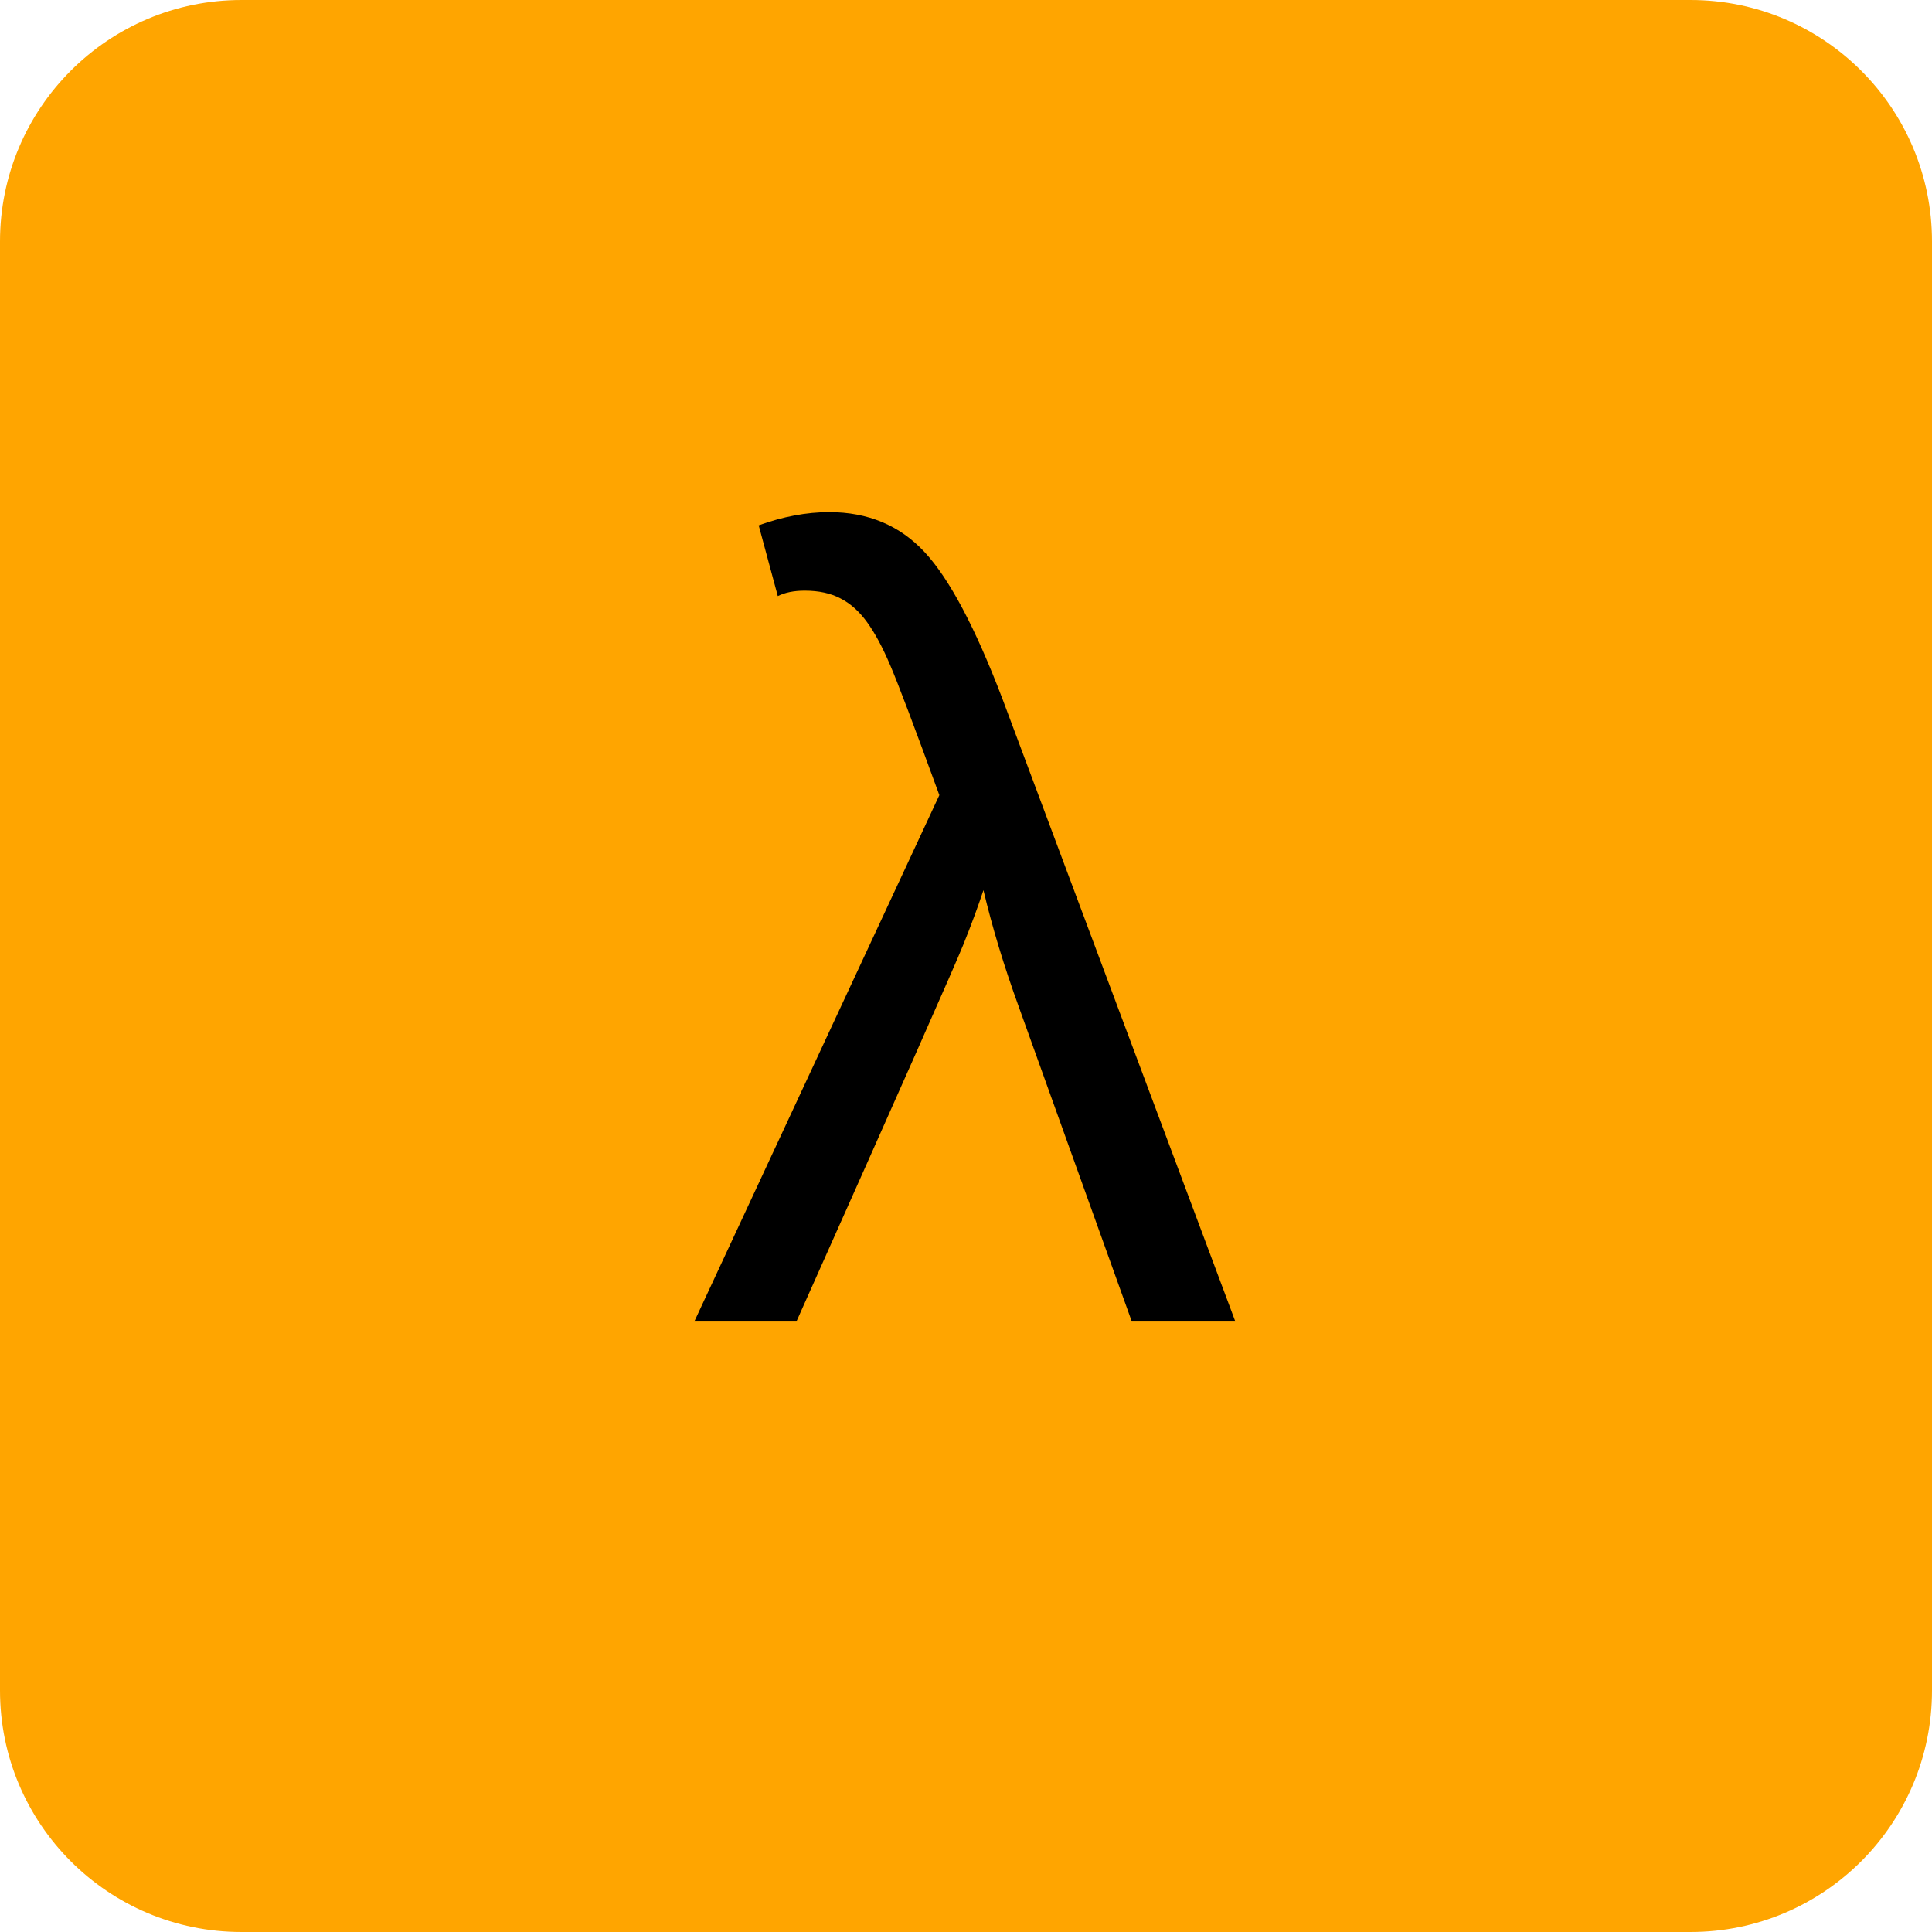
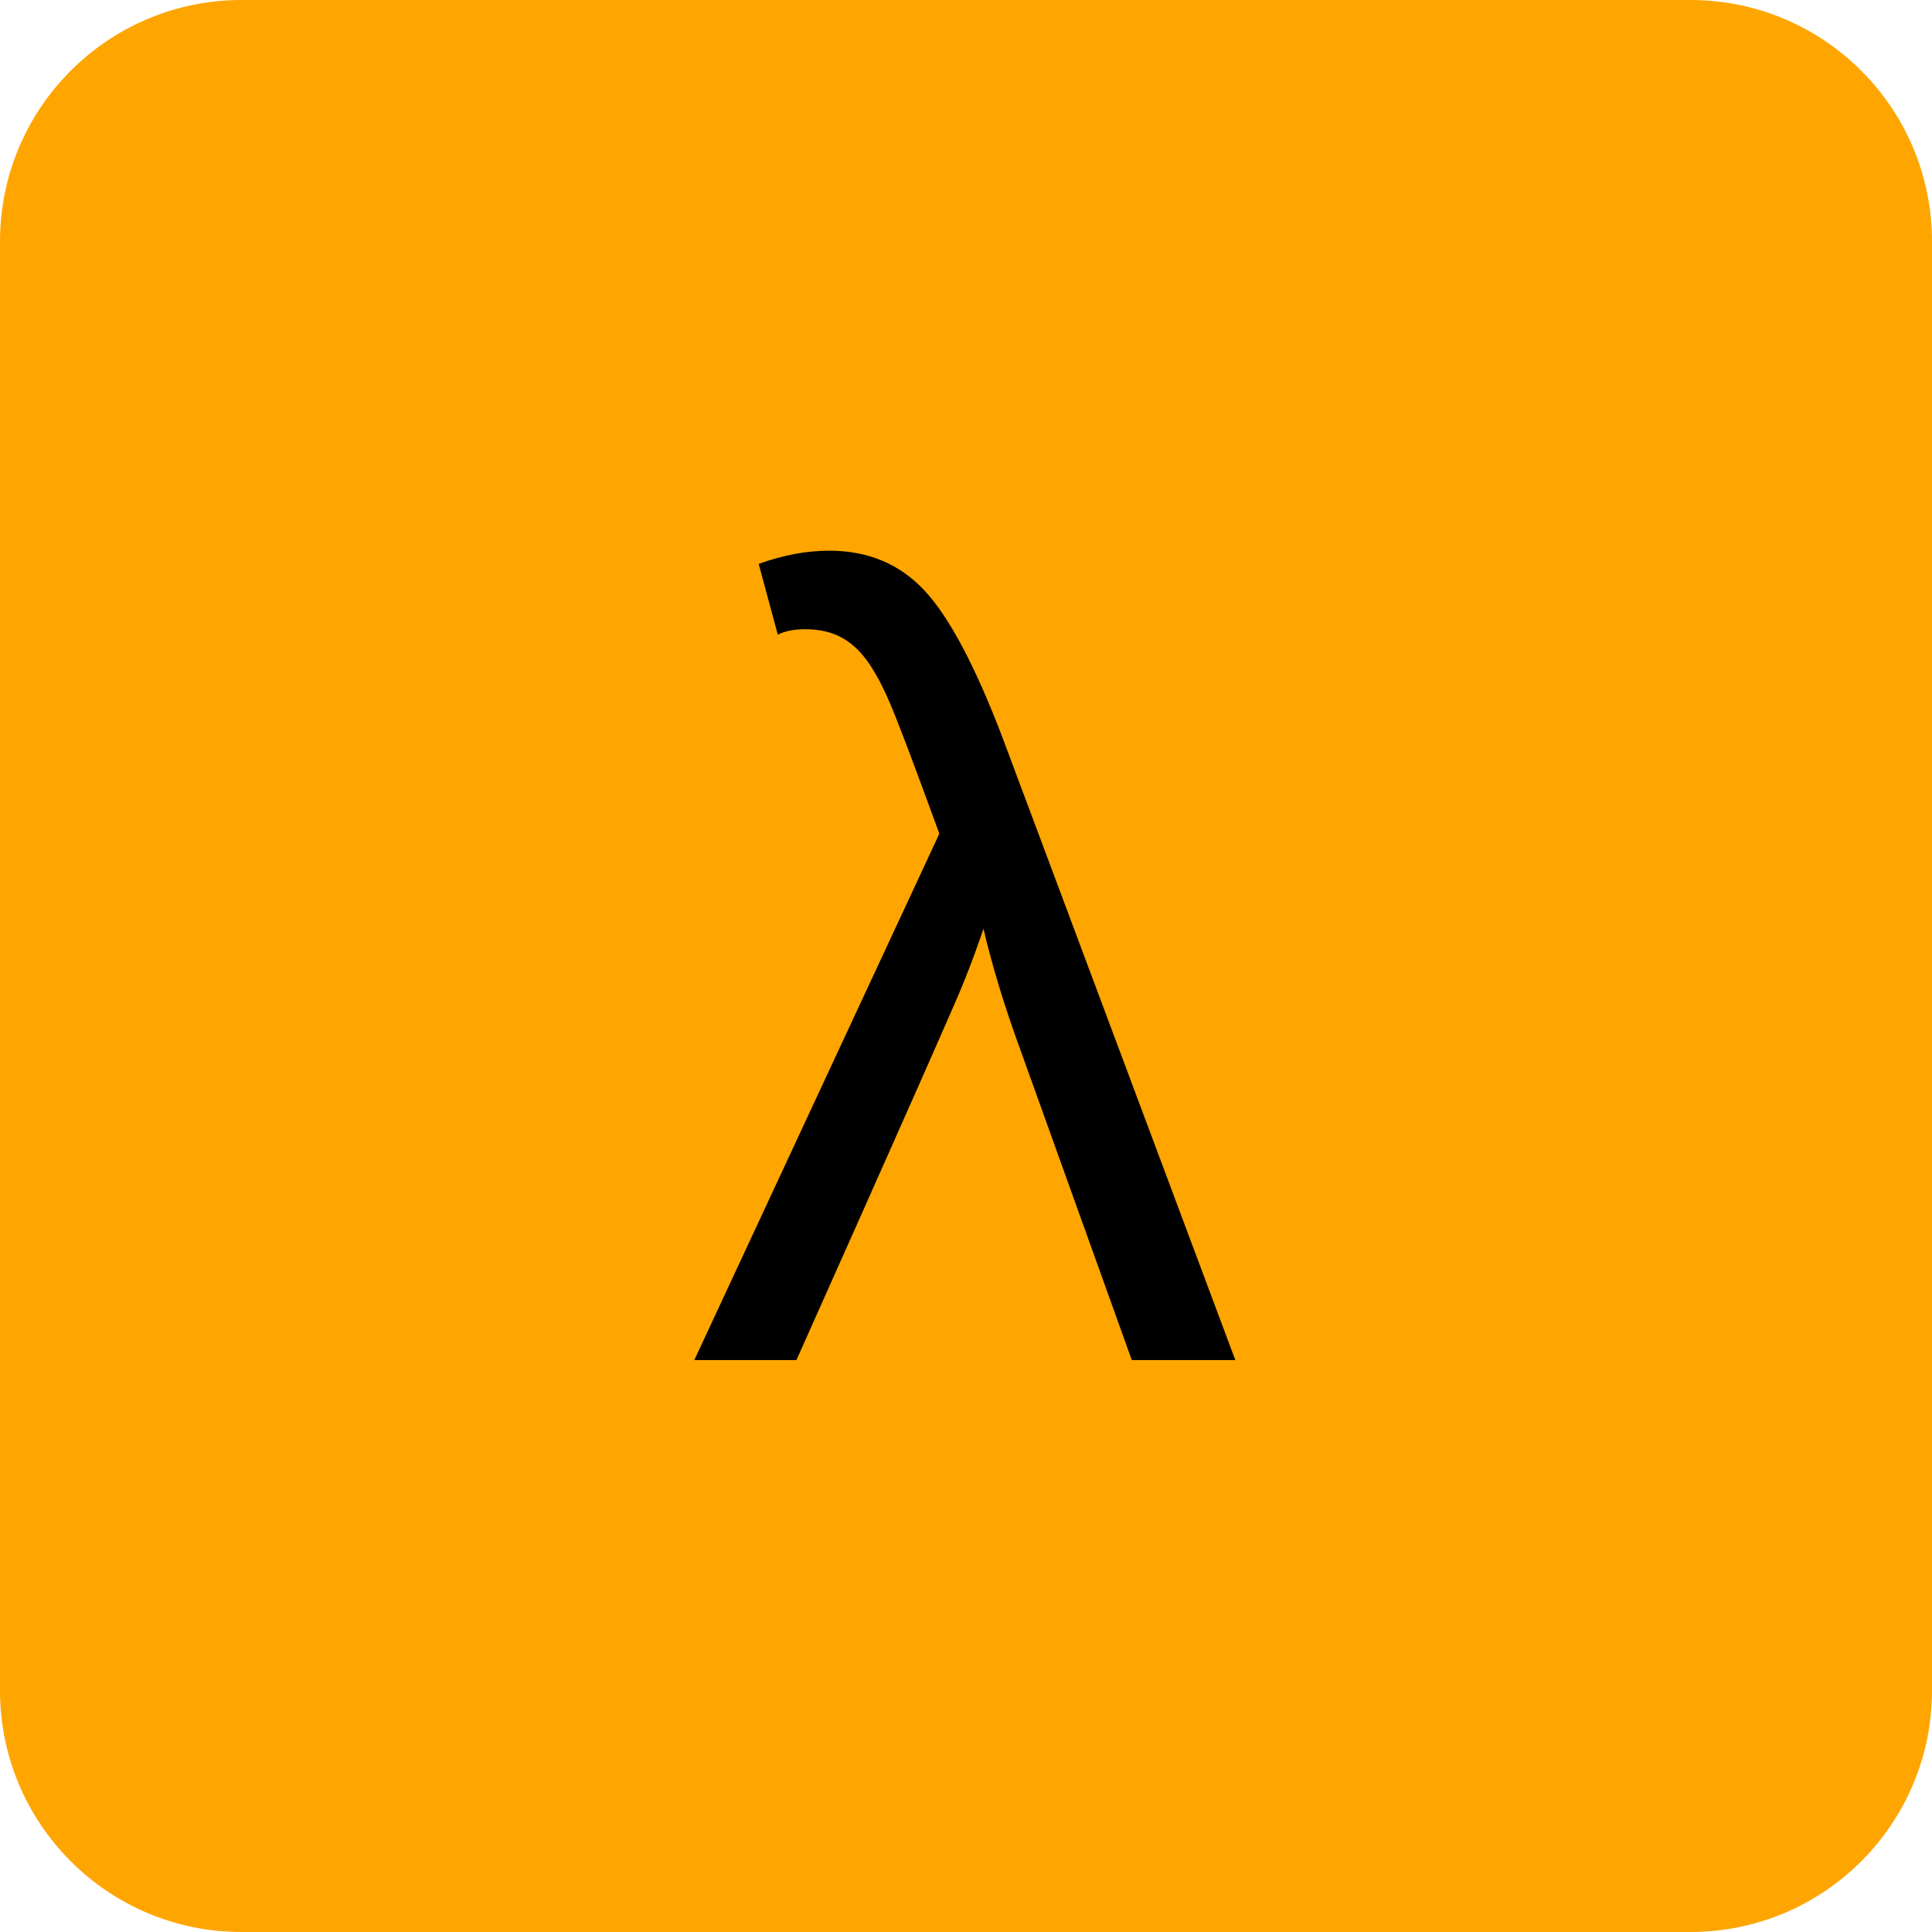
<svg xmlns="http://www.w3.org/2000/svg" width="128" height="128" viewBox="0 0 128 128">
  <rect width="128" height="128" rx="16" fill="#FFA500" />
-   <text x="50%" y="52%" font-family="Verdana, Arial, sans-serif" font-size="74" fill="#000000" text-anchor="middle" dominant-baseline="middle">λ</text>
+   <text x="50%" y="54%" font-family="Verdana, Arial, sans-serif" font-size="74" fill="#000000" text-anchor="middle" dominant-baseline="middle">λ</text>
</svg>
